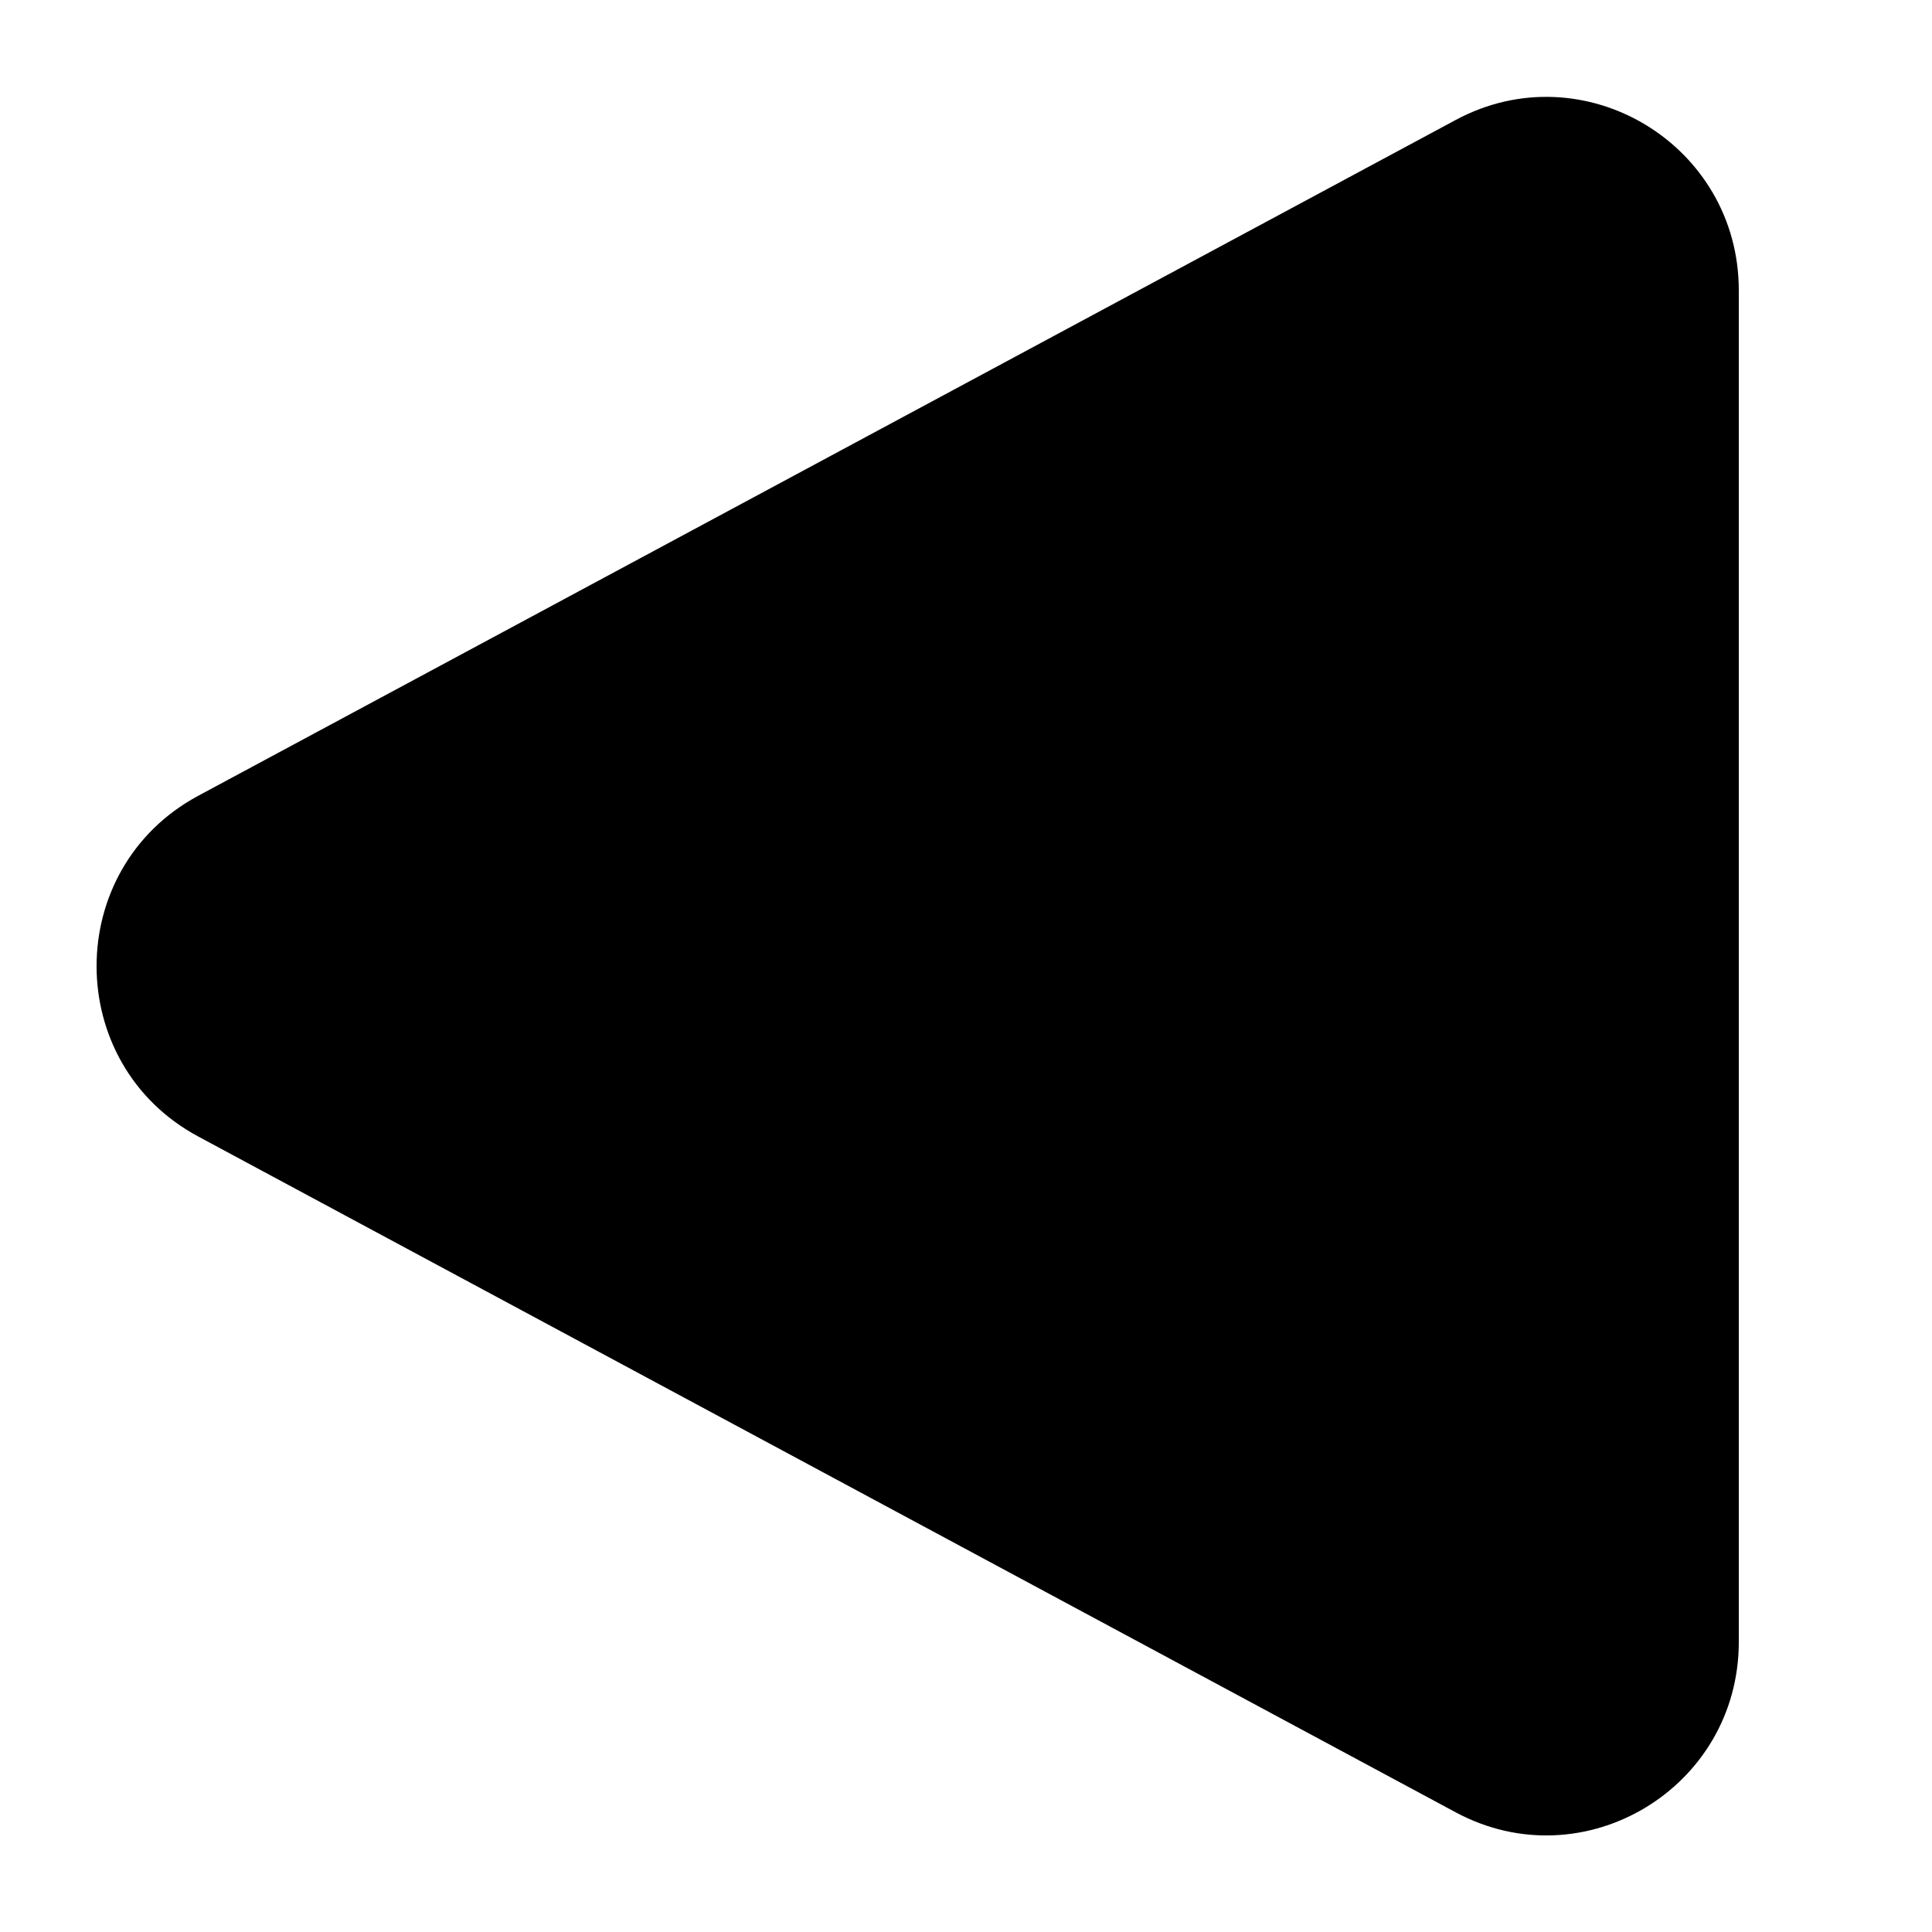
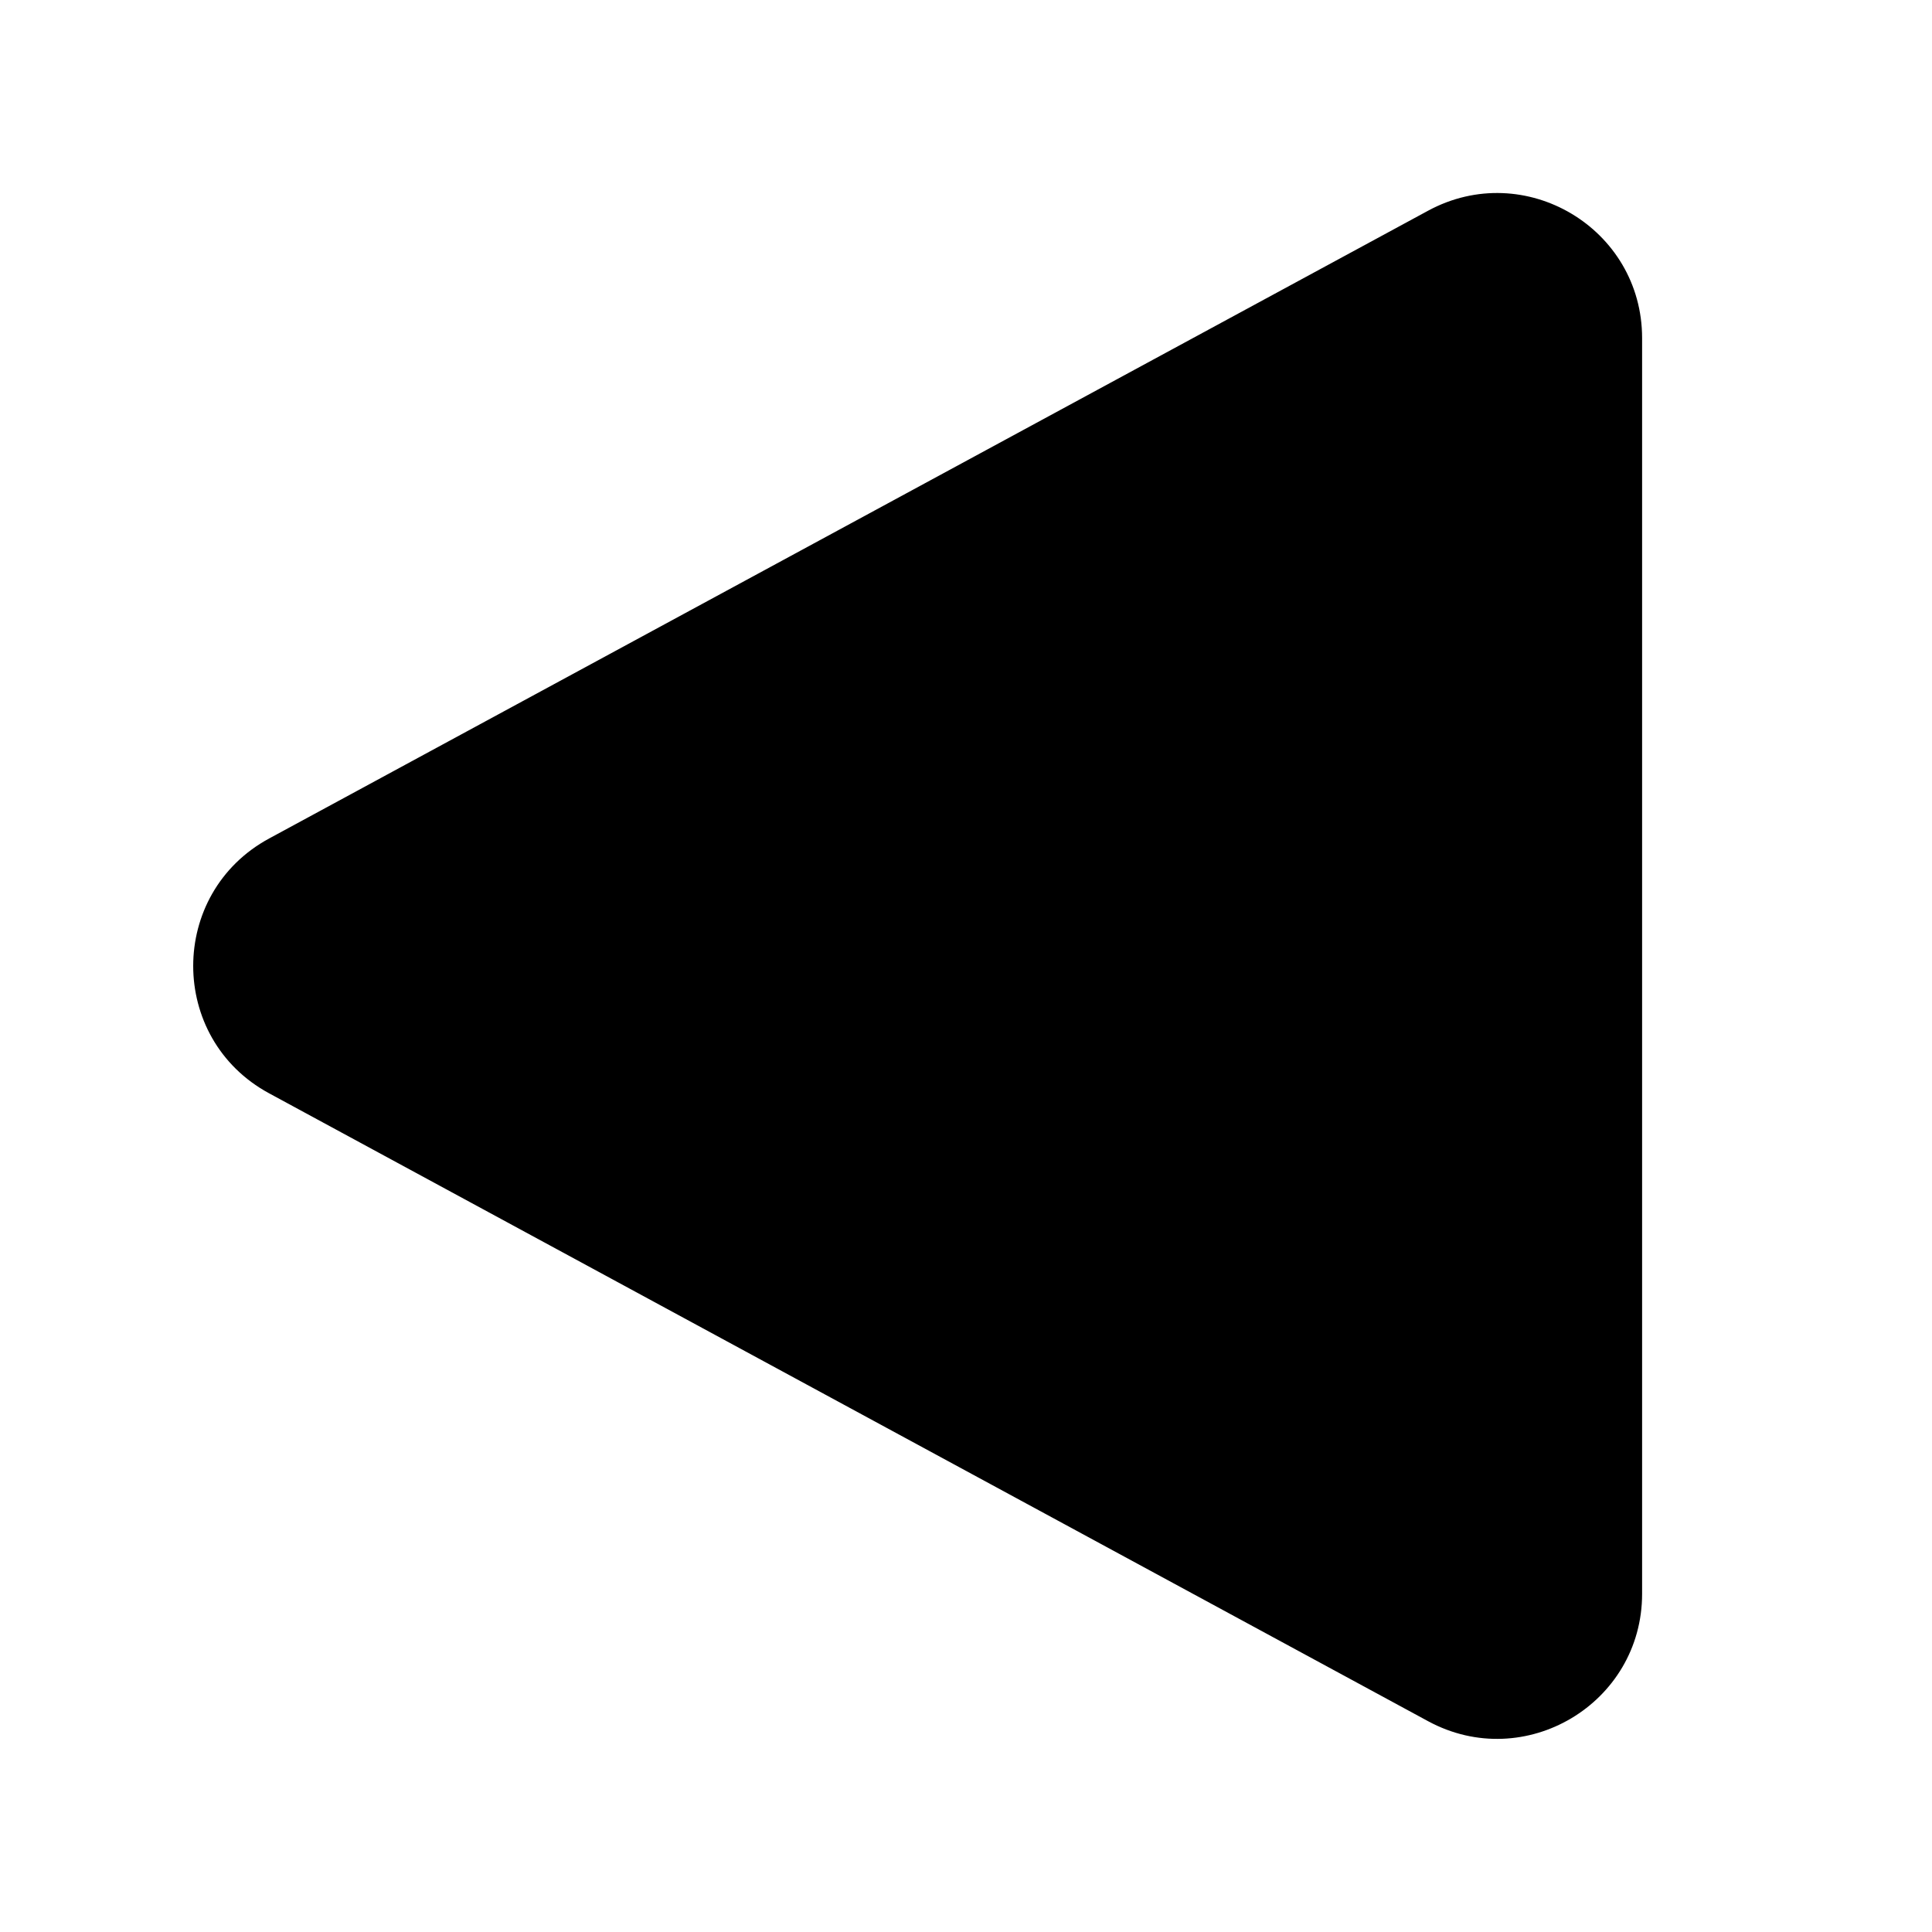
<svg xmlns="http://www.w3.org/2000/svg" viewBox="0 0 20 20" fill="none">
-   <path d="M15.069 18.761C16.395 19.474 18 18.509 18 16.997L18 3.006C18 1.495 16.395 0.529 15.069 1.242L2.052 8.238C0.649 8.992 0.649 11.011 2.052 11.765L15.069 18.761Z" fill="currentColor" />
+   <path d="M2.786 8.68C1.738 9.248 1.738 10.751 2.786 11.318L14.784 17.818C15.784 18.359 16.999 17.635 16.999 16.499V3.5C16.999 2.363 15.784 1.64 14.784 2.181L2.786 8.68Z" fill="currentColor" />
</svg>
